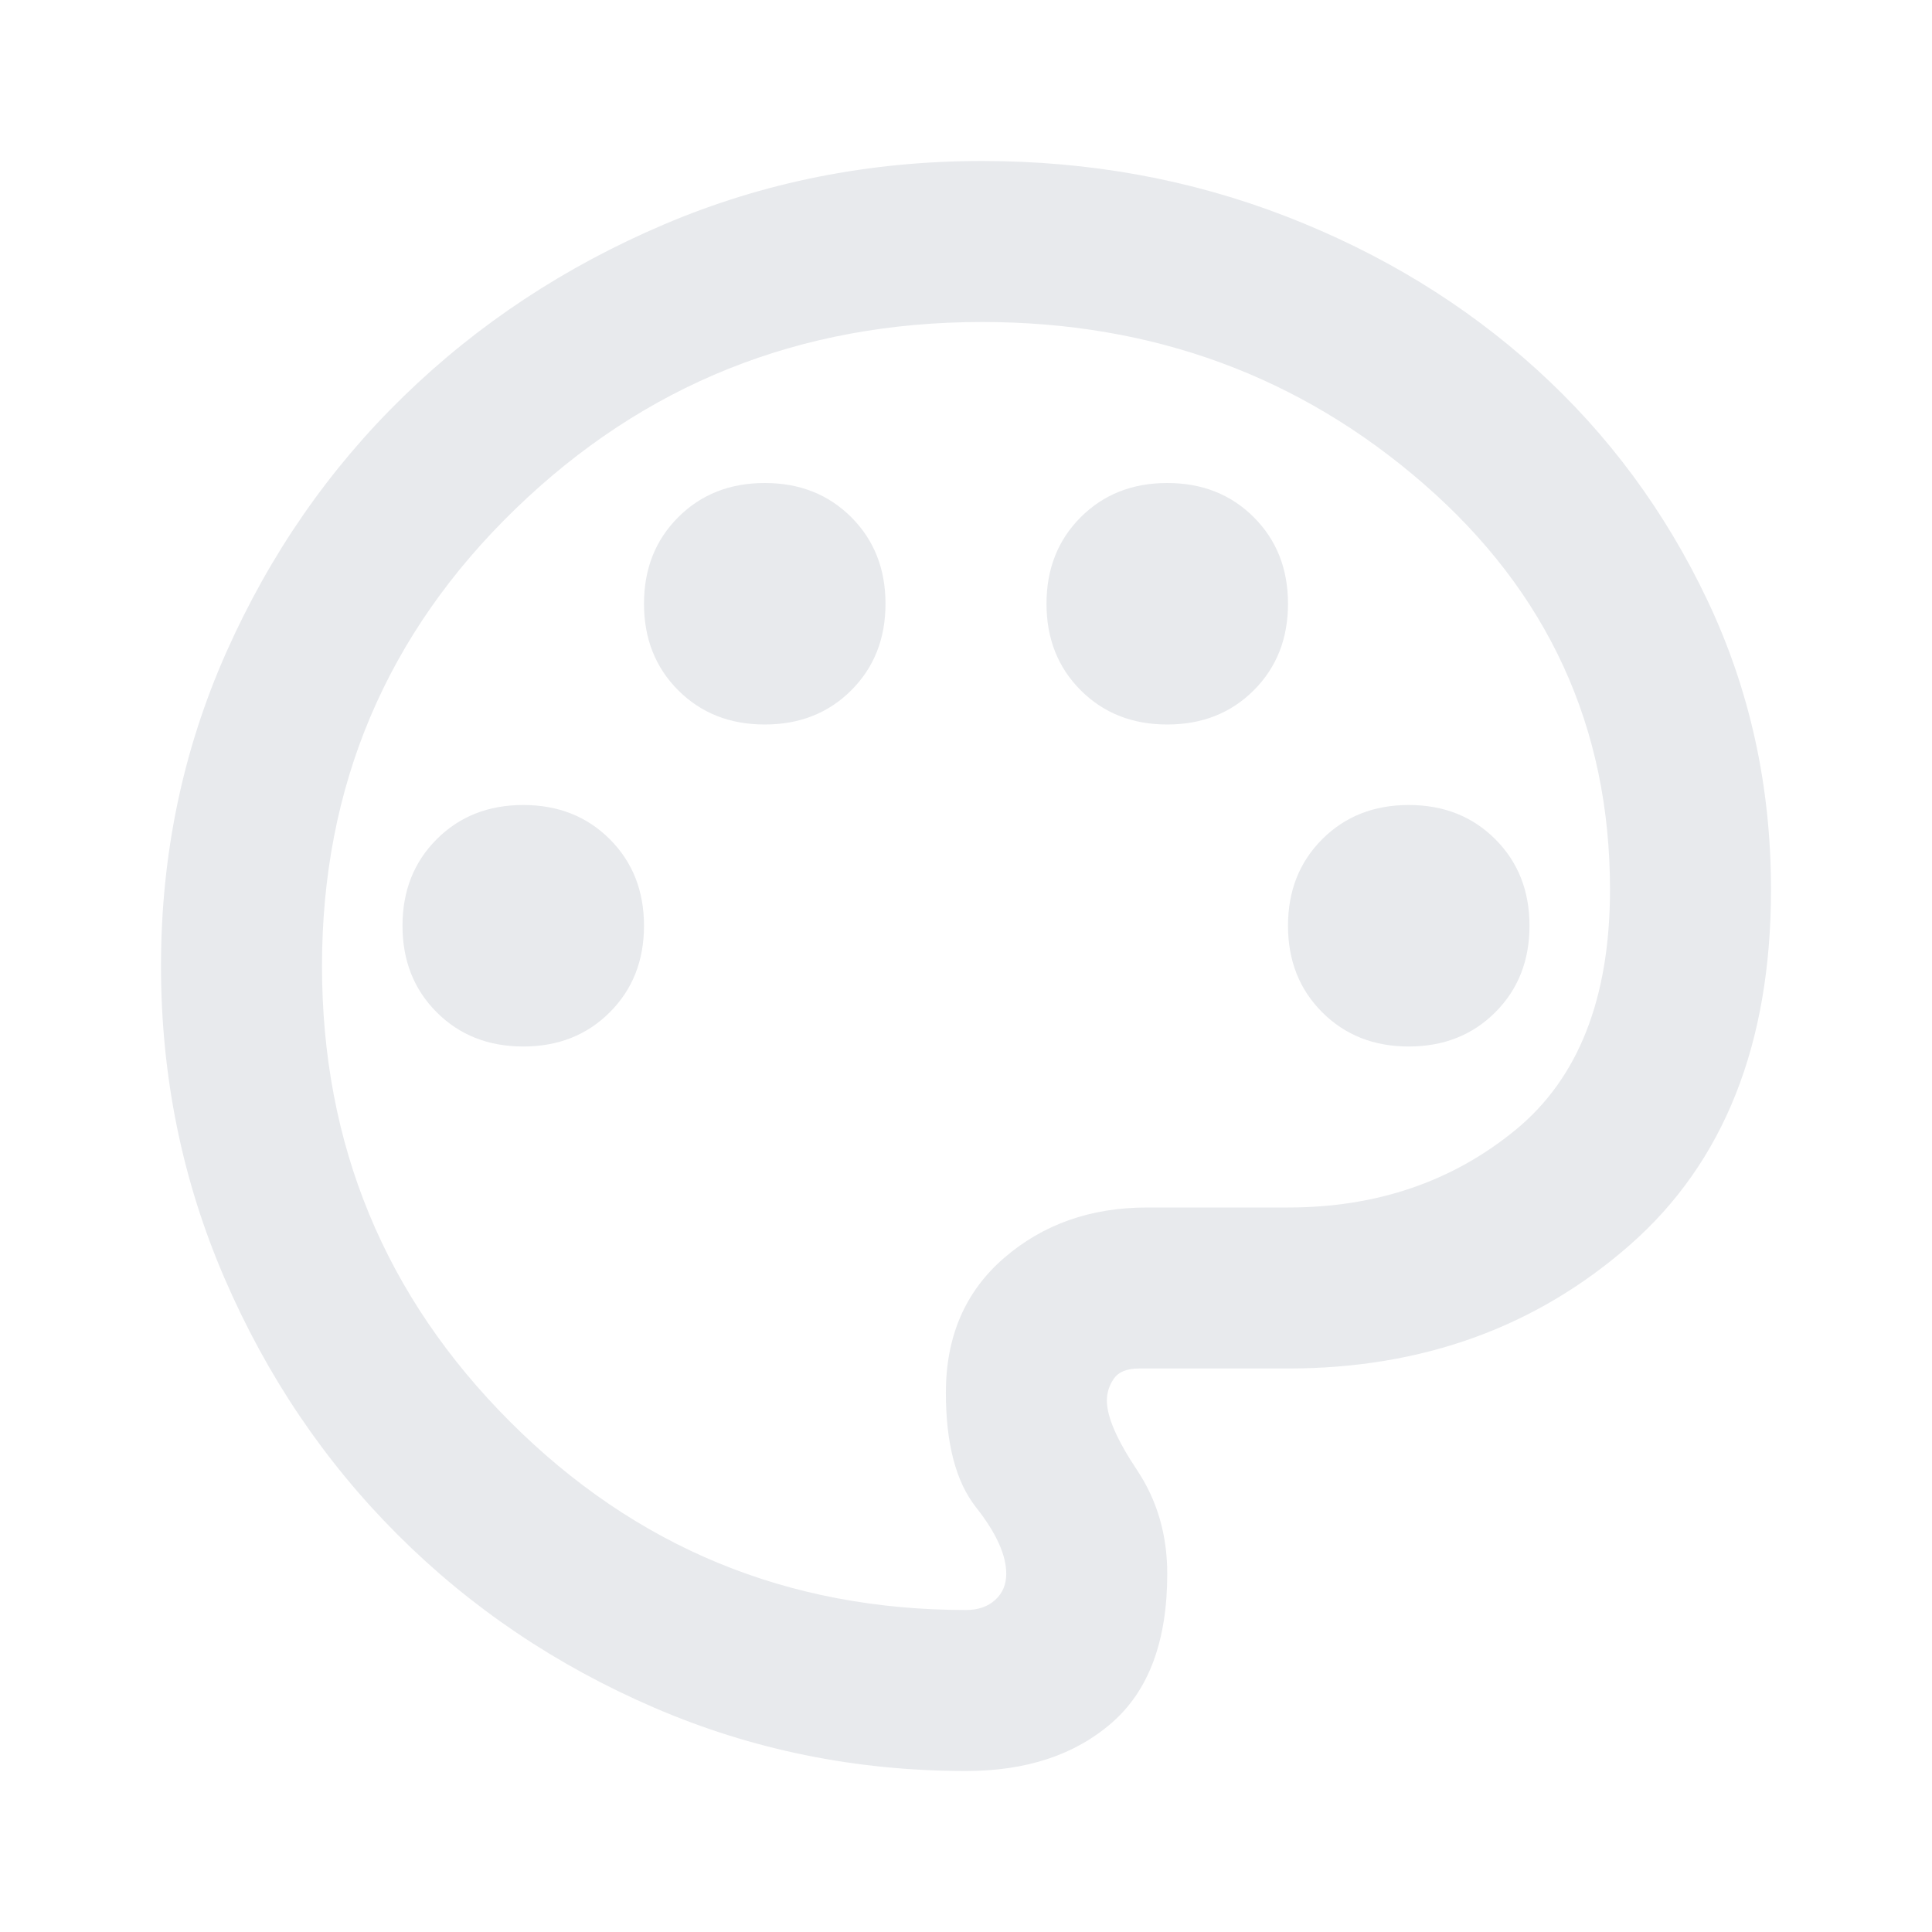
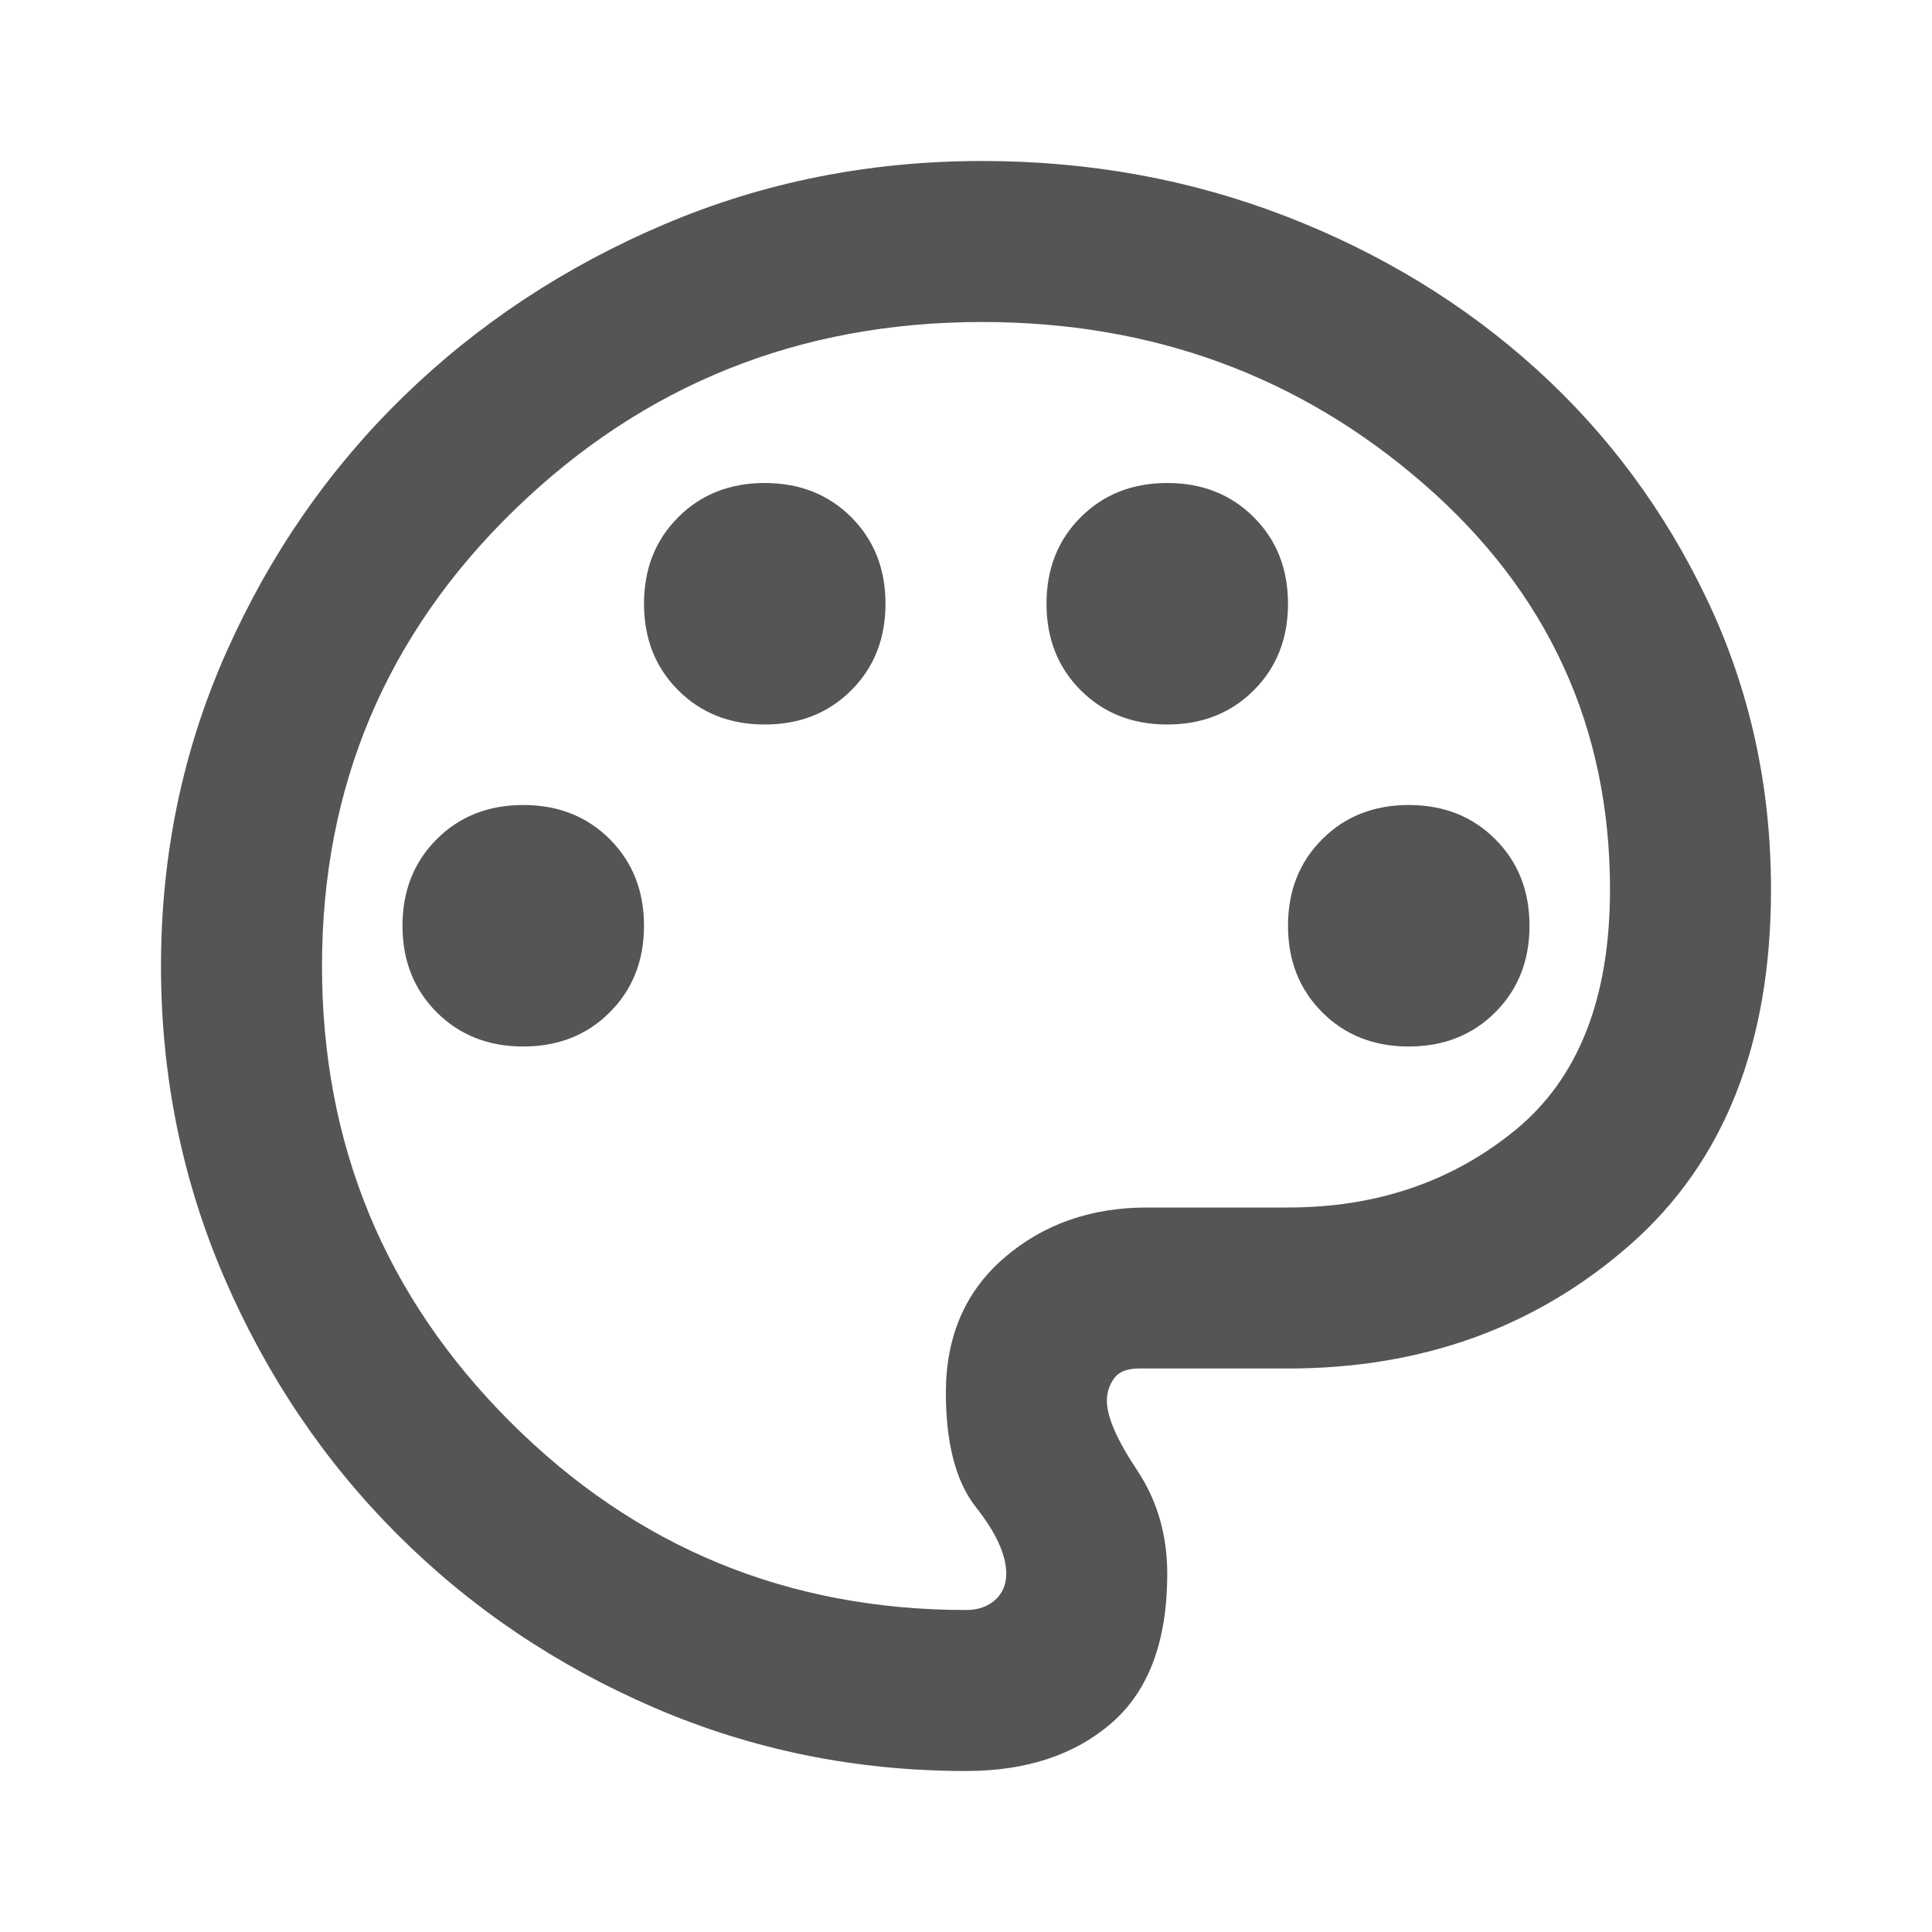
- <svg xmlns="http://www.w3.org/2000/svg" height="24px" viewBox="0 -960 960 960" width="24px" fill="#e8eaed">
+ <svg xmlns="http://www.w3.org/2000/svg" height="24px" viewBox="0 -960 960 960" width="24px" fill="#555">
  <path d="M480-80q-82 0-155-31.5t-127.5-86Q143-252 111.5-325T80-480q0-83 32.5-156t88-127Q256-817 330-848.5T488-880q80 0 151 27.5t124.5 76q53.5 48.5 85 115T880-518q0 115-70 176.5T640-280h-74q-9 0-12.5 5t-3.5 11q0 12 15 34.5t15 51.5q0 50-27.5 74T480-80Zm0-400Zm-220 40q26 0 43-17t17-43q0-26-17-43t-43-17q-26 0-43 17t-17 43q0 26 17 43t43 17Zm120-160q26 0 43-17t17-43q0-26-17-43t-43-17q-26 0-43 17t-17 43q0 26 17 43t43 17Zm200 0q26 0 43-17t17-43q0-26-17-43t-43-17q-26 0-43 17t-17 43q0 26 17 43t43 17Zm120 160q26 0 43-17t17-43q0-26-17-43t-43-17q-26 0-43 17t-17 43q0 26 17 43t43 17ZM480-160q9 0 14.5-5t5.5-13q0-14-15-33t-15-57q0-42 29-67t71-25h70q66 0 113-38.5T800-518q0-121-92.5-201.5T488-800q-136 0-232 93t-96 227q0 133 93.5 226.5T480-160Z" />
</svg>
